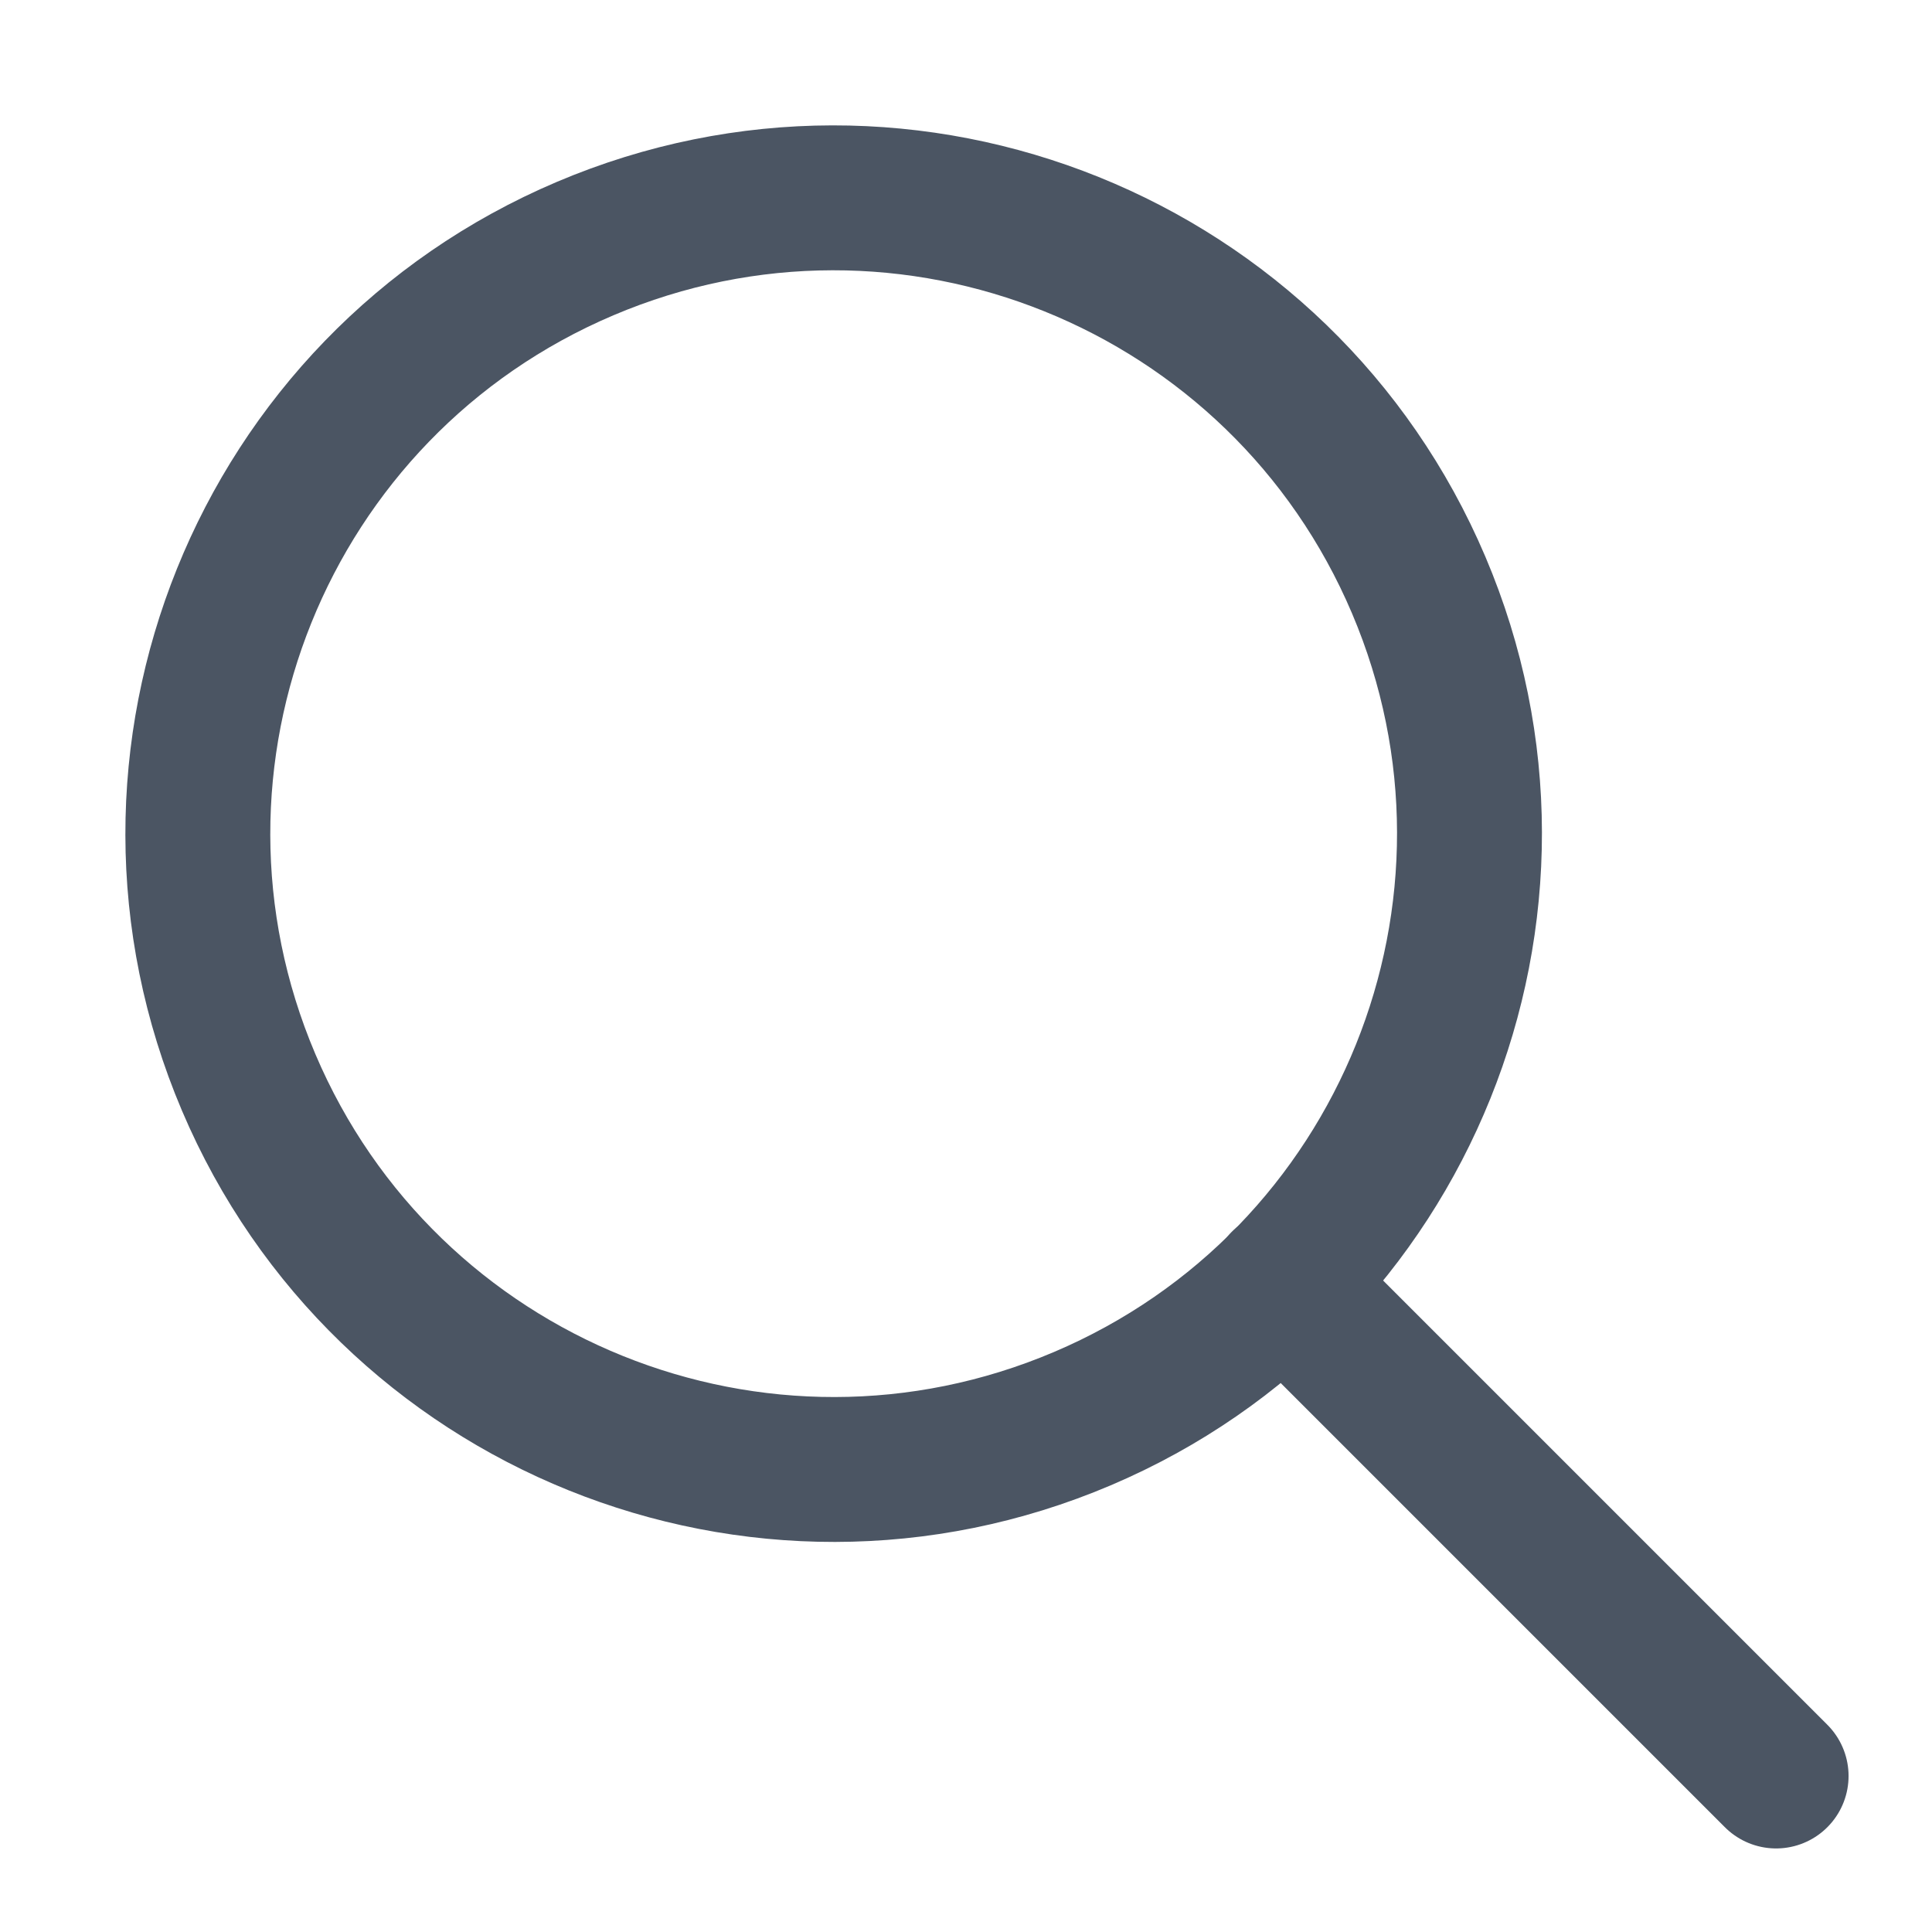
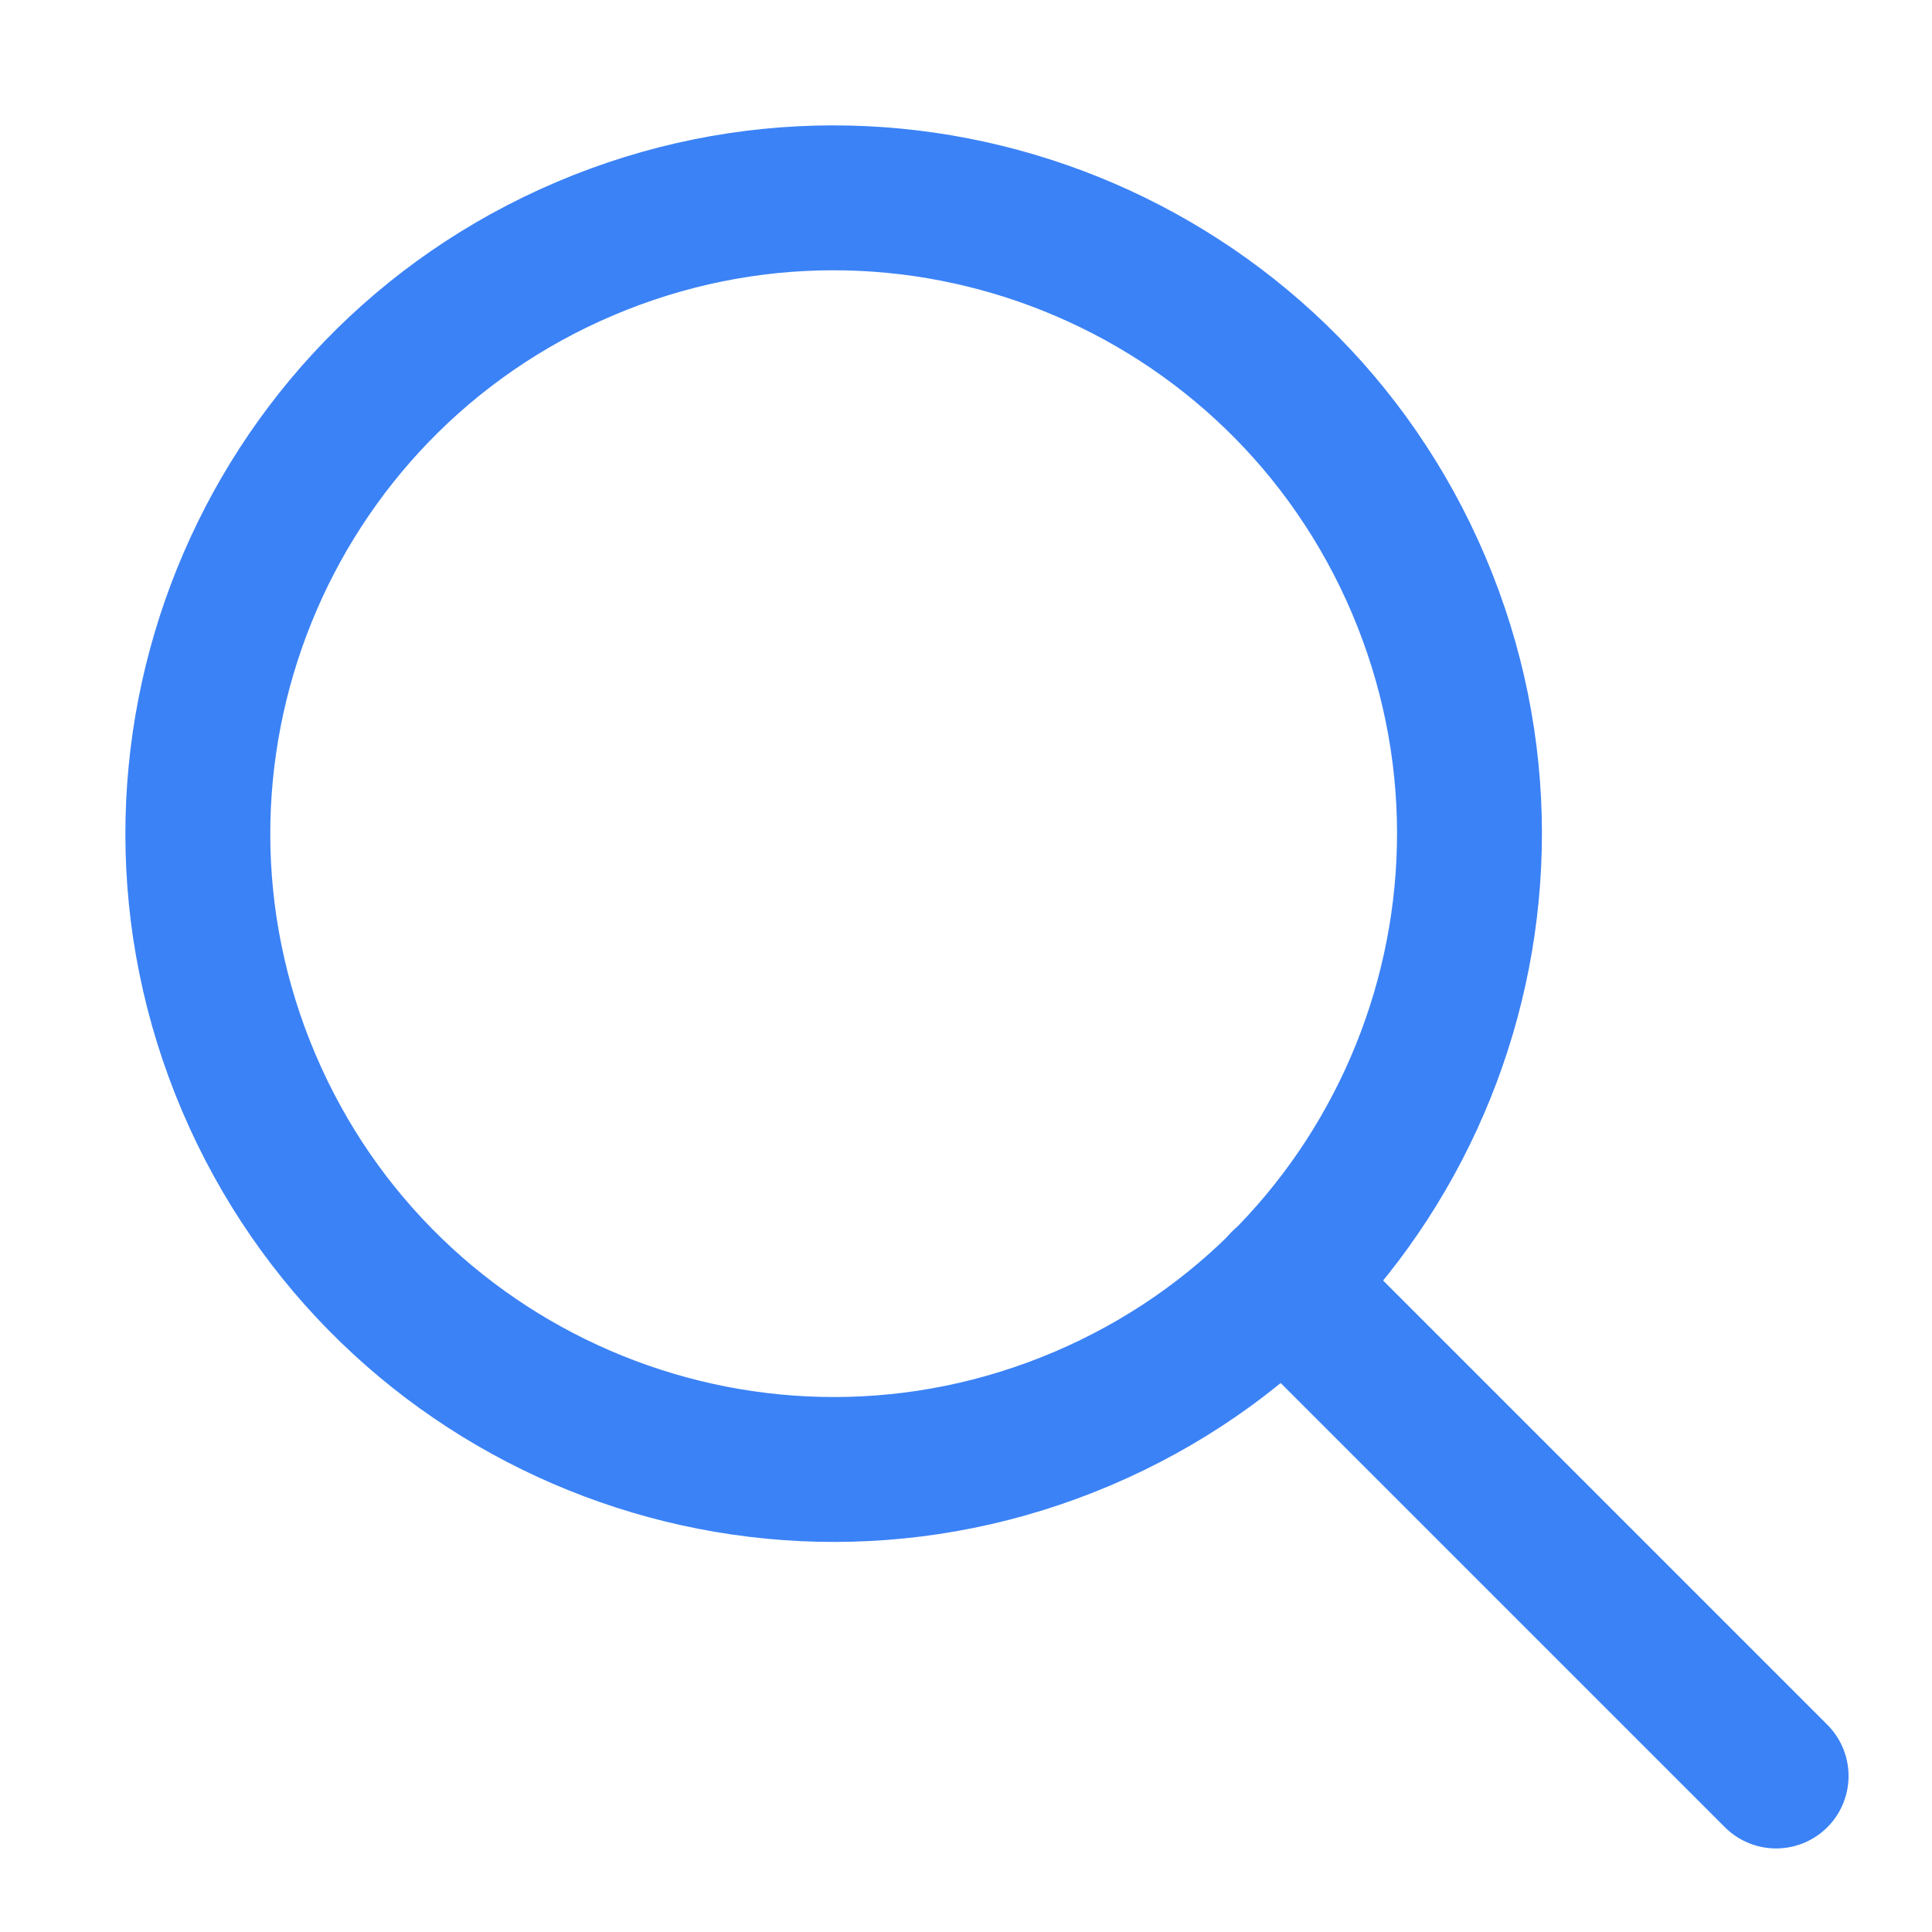
<svg xmlns="http://www.w3.org/2000/svg" width="16" height="16" viewBox="0 0 16 16" fill="none">
-   <path d="M10.626 10.625L14.709 14.708" stroke="#4b5563" stroke-width="1.2" stroke-linecap="round" stroke-linejoin="round" />
-   <path fill-rule="evenodd" clip-rule="evenodd" d="M8.963 11.749C11.639 10.612 12.886 7.521 11.749 4.845C10.612 2.169 7.521 0.922 4.845 2.059C2.169 3.196 0.922 6.287 2.059 8.963C3.196 11.639 6.287 12.886 8.963 11.749Z" stroke="#4b5563" stroke-width="1.2" stroke-linecap="round" stroke-linejoin="round" />
+   <path d="M10.626 10.625L14.709 14.708" stroke="#3b82f6" stroke-width="1.2" stroke-linecap="round" stroke-linejoin="round" />
+   <path fill-rule="evenodd" clip-rule="evenodd" d="M8.963 11.749C11.639 10.612 12.886 7.521 11.749 4.845C10.612 2.169 7.521 0.922 4.845 2.059C2.169 3.196 0.922 6.287 2.059 8.963C3.196 11.639 6.287 12.886 8.963 11.749Z" stroke="#3b82f6" stroke-width="1.2" stroke-linecap="round" stroke-linejoin="round" />
</svg>
